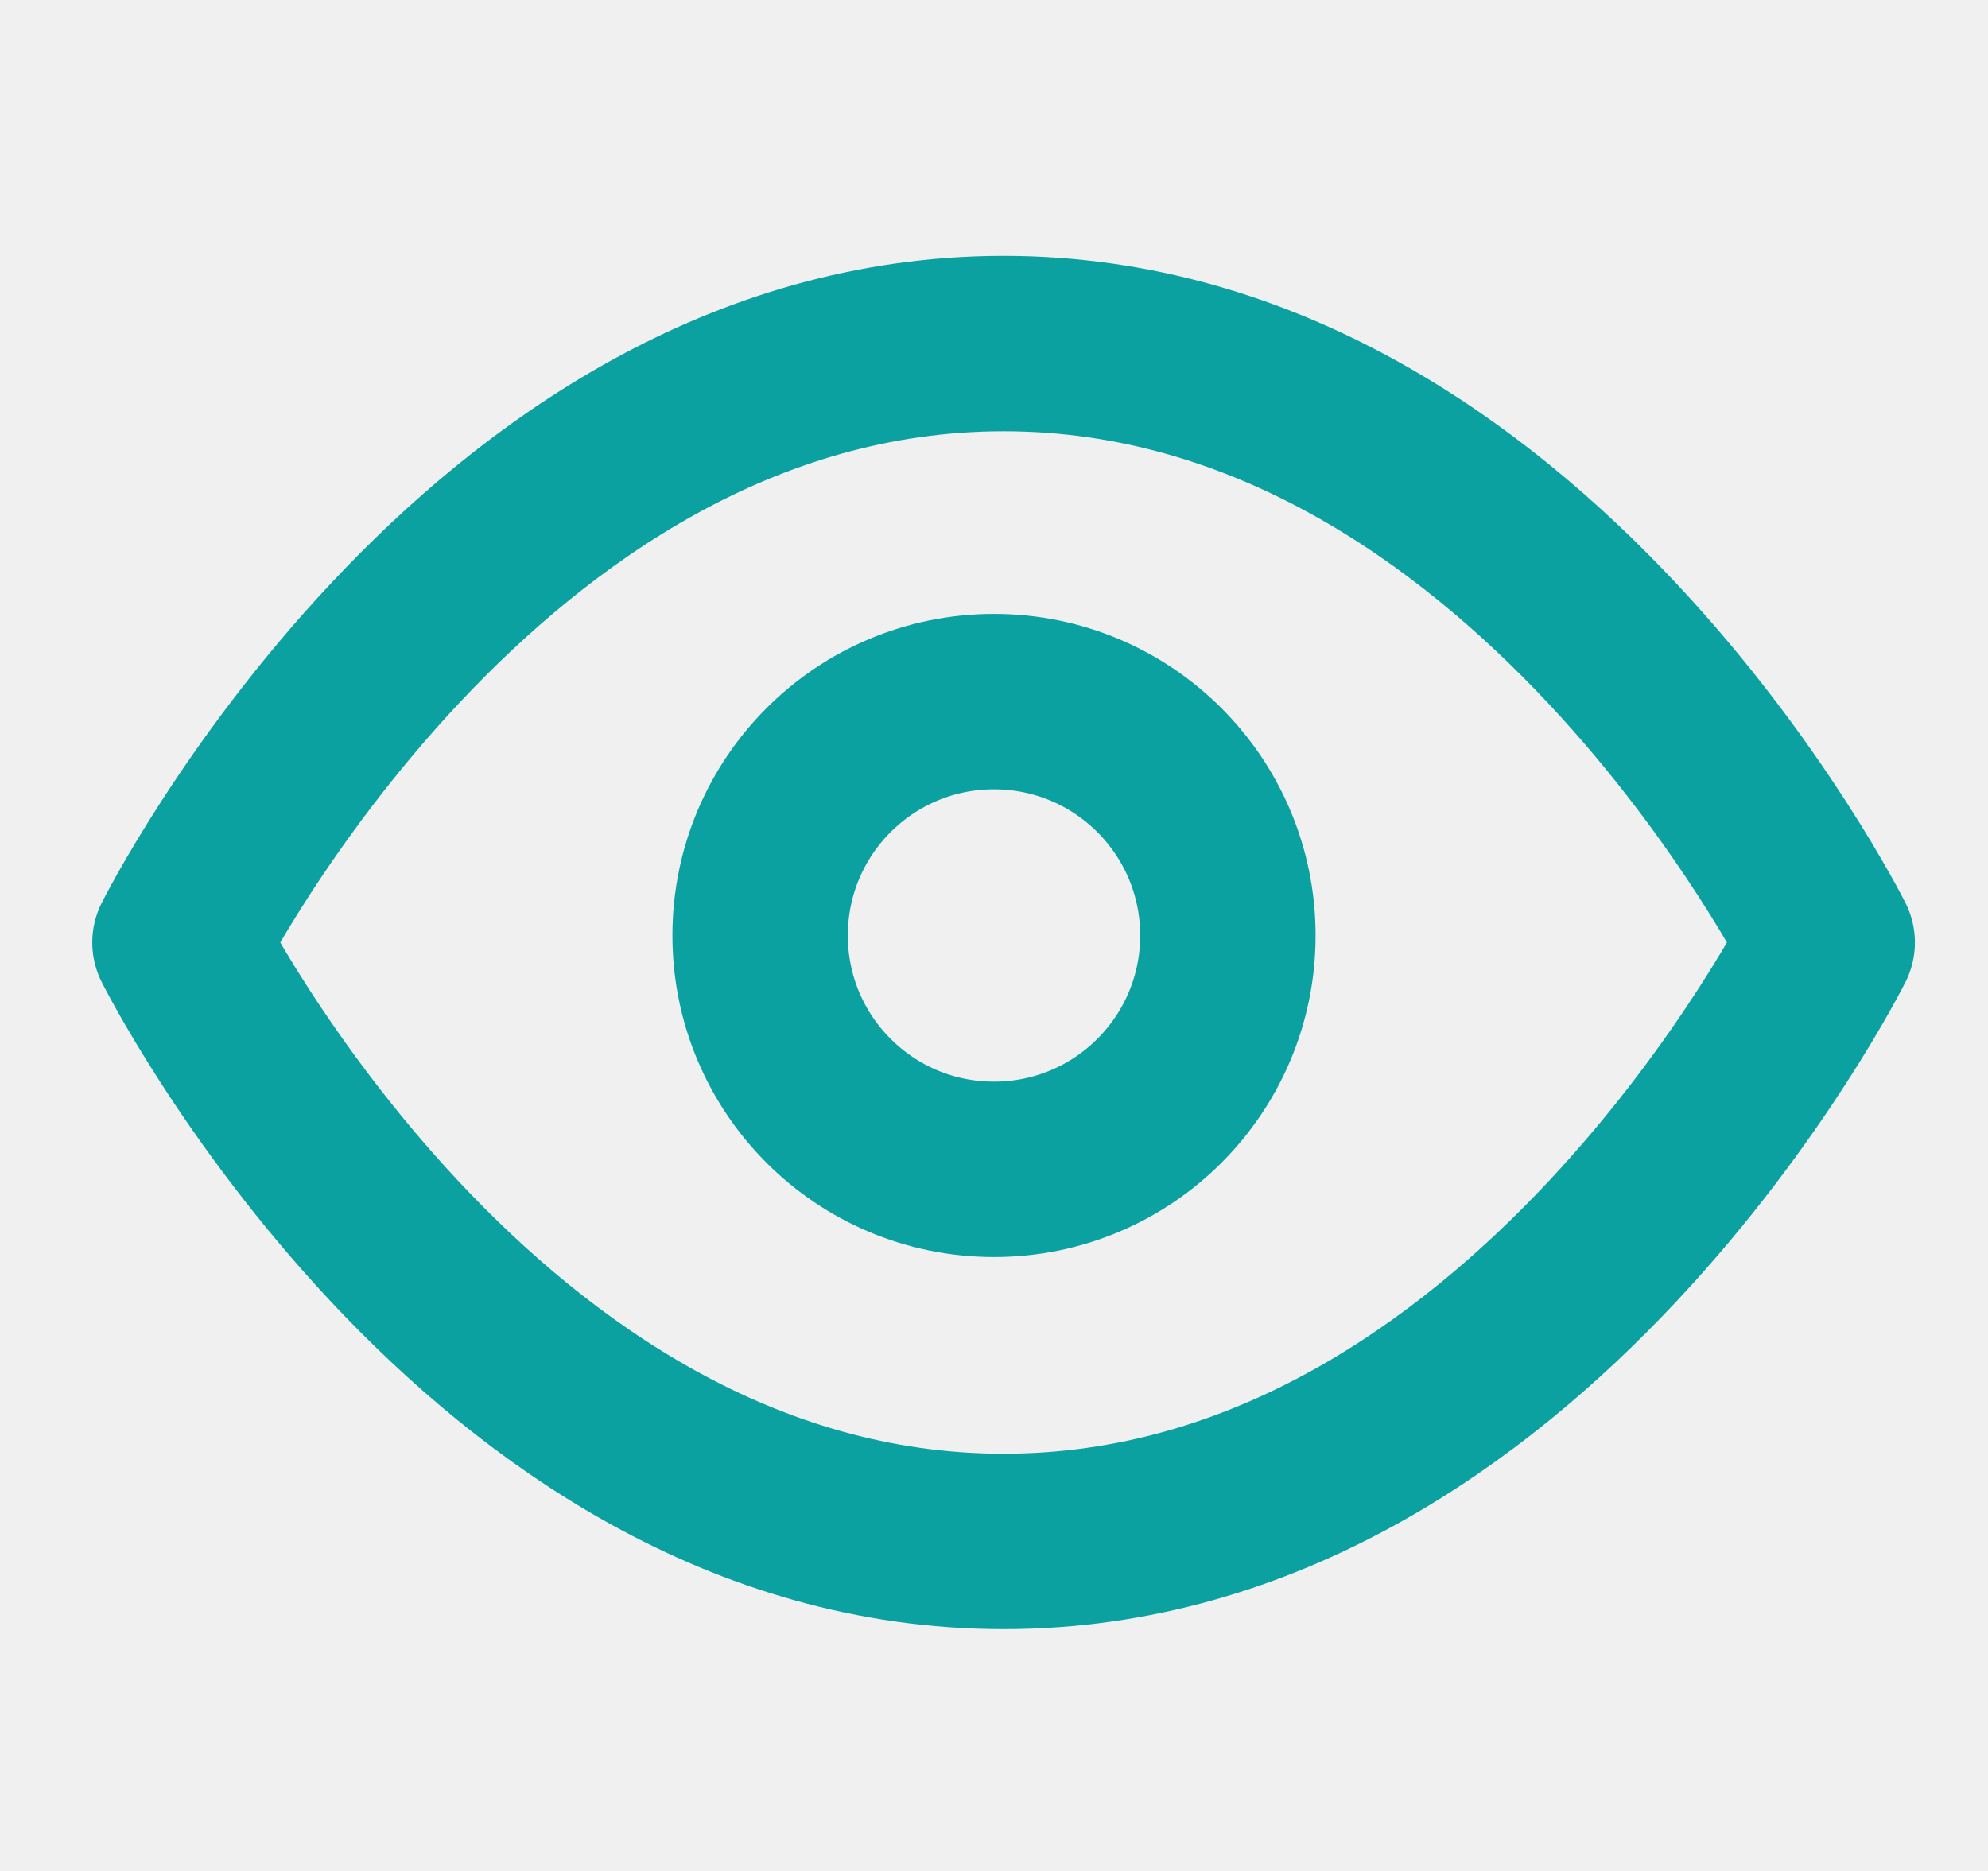
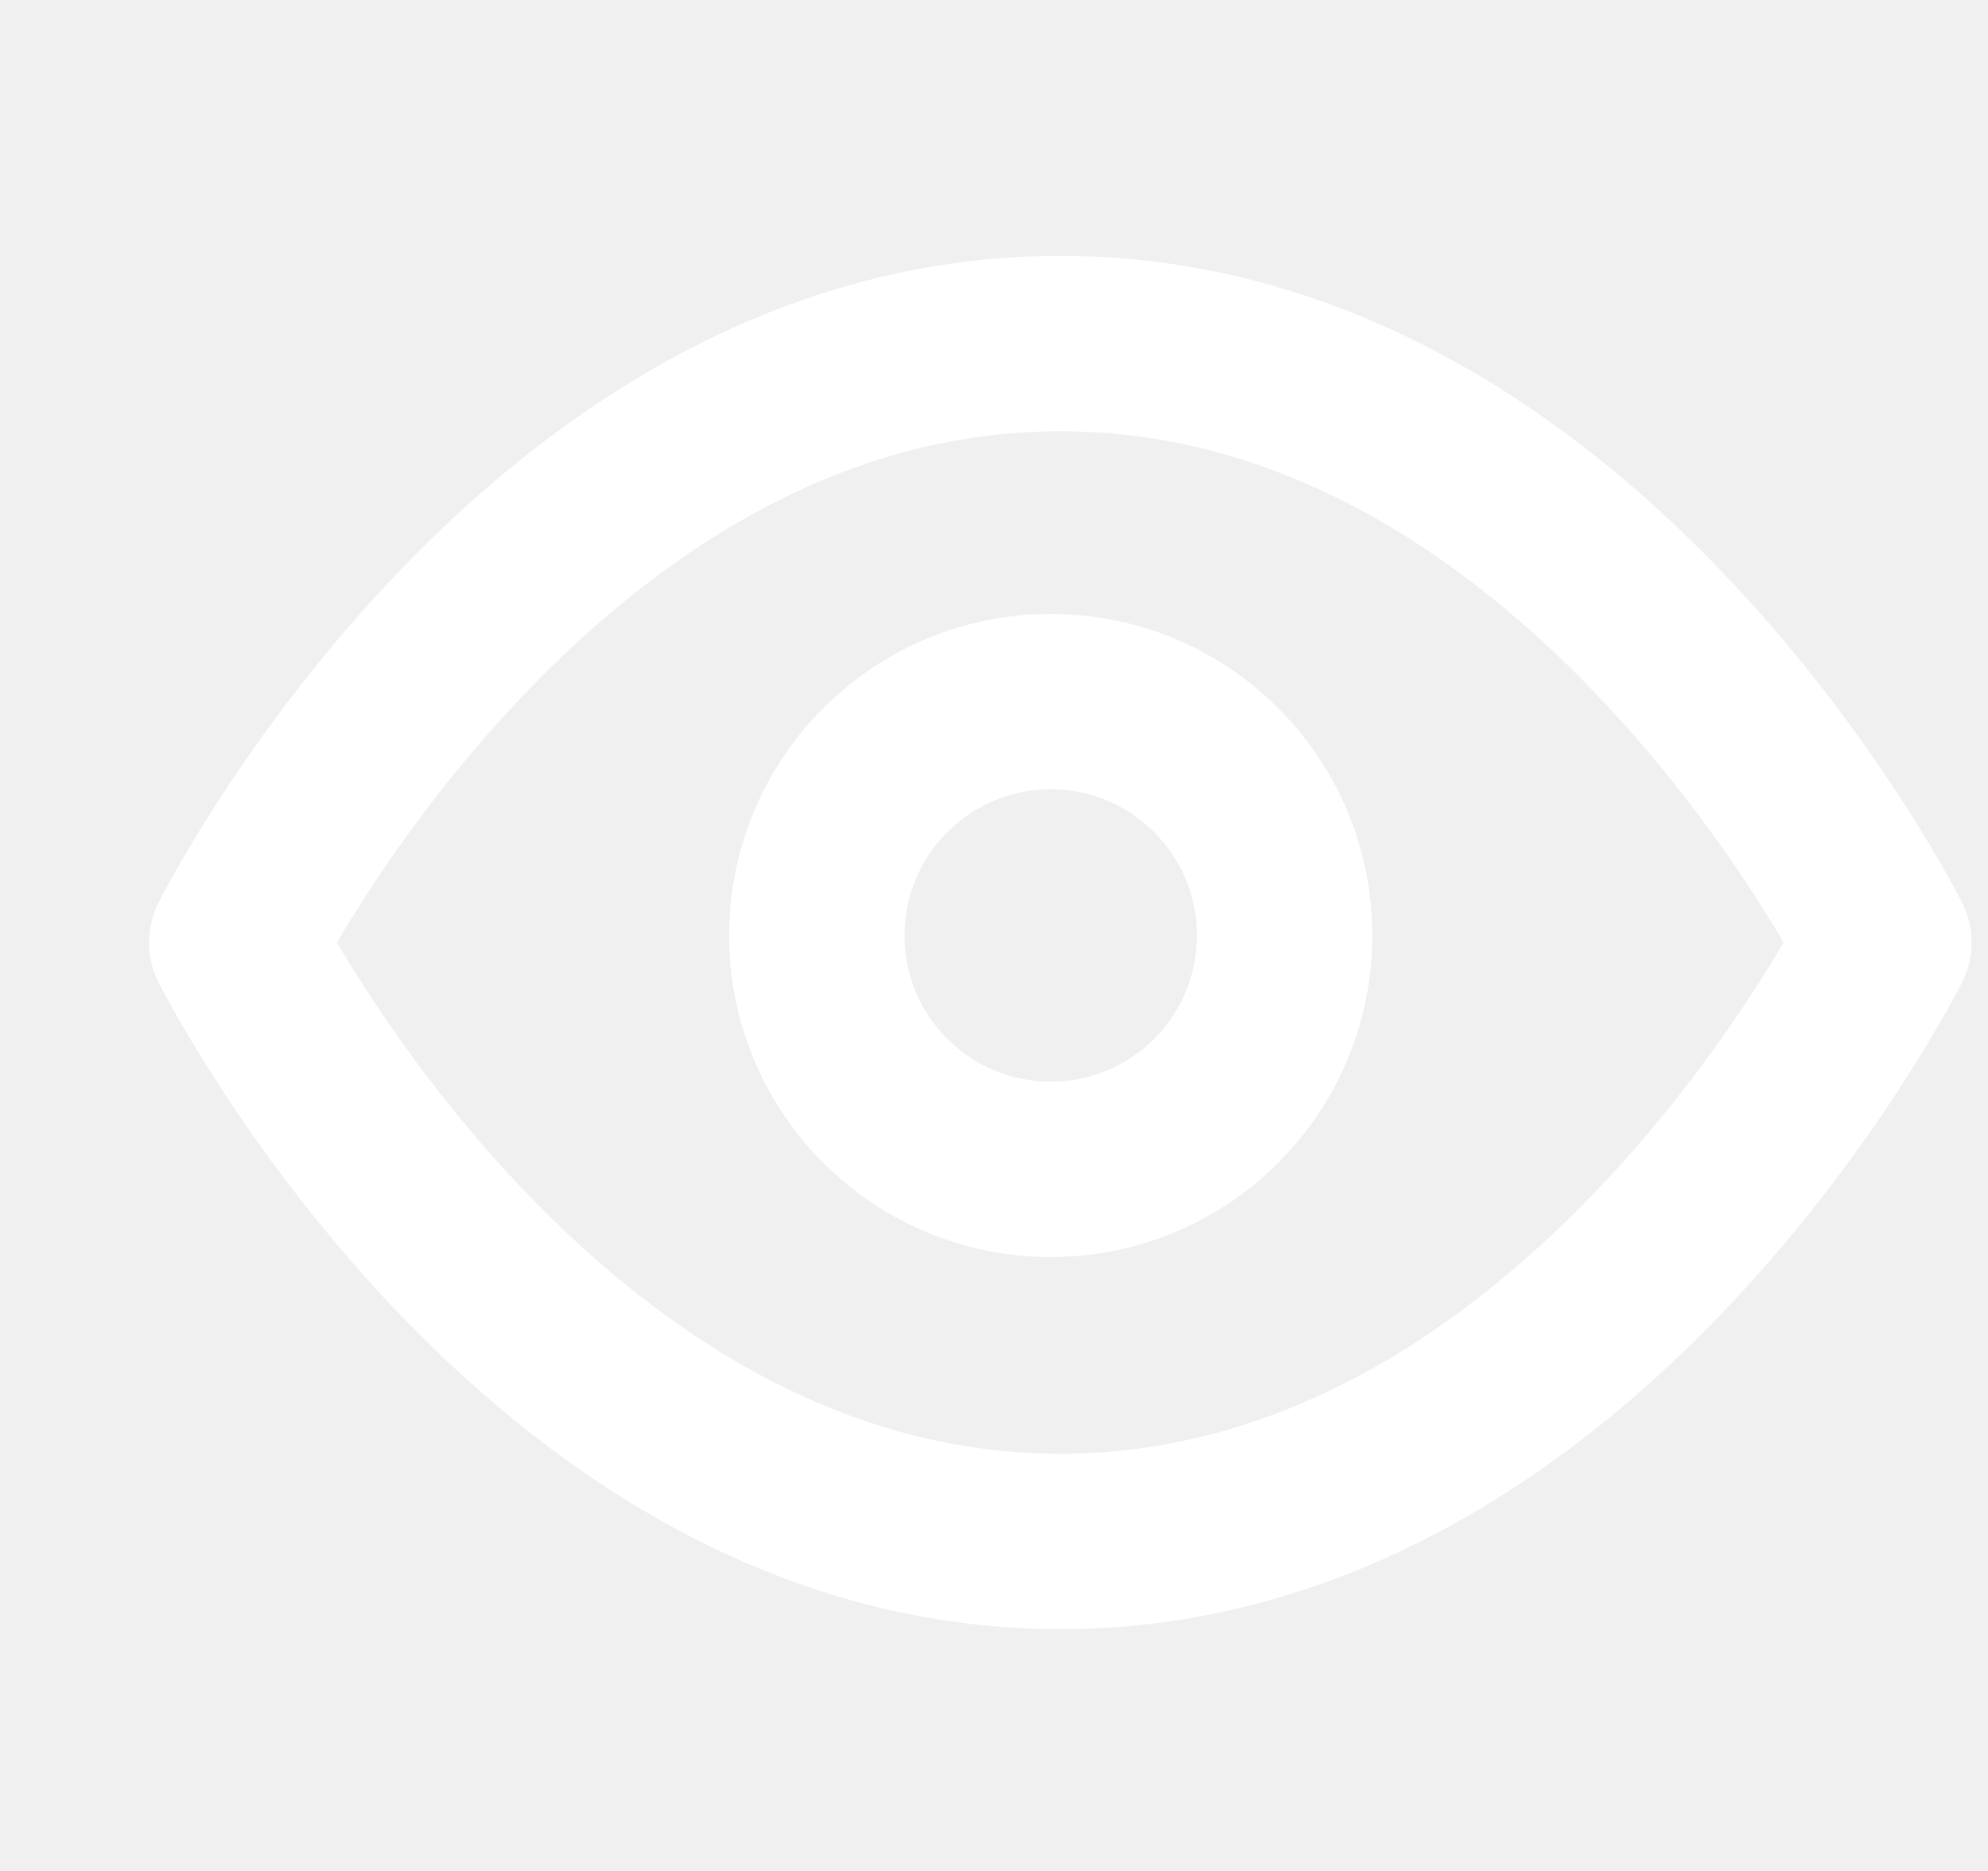
<svg xmlns="http://www.w3.org/2000/svg" width="17" height="16" viewBox="0 0 17 16" fill="none">
-   <g clip-path="url(#clip0_17_884)">
-     <path d="M1.539 8.06C1.539 8.06 4.1 2.938 8.582 2.938C13.064 2.938 15.625 8.06 15.625 8.06C15.625 8.06 13.064 13.182 8.582 13.182C4.1 13.182 1.539 8.06 1.539 8.06Z" stroke="#0BA1A1" stroke-width="1.5" stroke-linecap="round" stroke-linejoin="round" />
-     <path d="M8.5 10C9.604 10 10.5 9.105 10.5 8C10.5 6.895 9.604 6 8.5 6C7.395 6 6.5 6.895 6.5 8C6.5 9.105 7.395 10 8.5 10Z" stroke="#0BA1A1" stroke-width="1.5" stroke-linecap="round" stroke-linejoin="round" />
+   <g clip-path="url(#clip0_14_350)">
+     <path d="M2.024 8.06C2.024 8.06 4.586 2.938 9.067 2.938C13.549 2.938 16.11 8.06 16.11 8.06C16.11 8.06 13.549 13.182 9.067 13.182C4.586 13.182 2.024 8.06 2.024 8.06Z" stroke="white" stroke-width="1.5" stroke-linecap="round" stroke-linejoin="round" />
+     <path d="M8.985 10C10.09 10 10.985 9.105 10.985 8C10.985 6.895 10.09 6 8.985 6C7.881 6 6.985 6.895 6.985 8C6.985 9.105 7.881 10 8.985 10Z" stroke="white" stroke-width="1.5" stroke-linecap="round" stroke-linejoin="round" />
  </g>
  <defs>
-     <clipPath id="clip0_17_884">
-       <rect width="16" height="16" fill="white" transform="translate(0.499756)" />
+     <clipPath id="clip0_14_350">
+       <rect width="16" height="16" fill="white" transform="translate(0.985352)" />
    </clipPath>
  </defs>
</svg>
